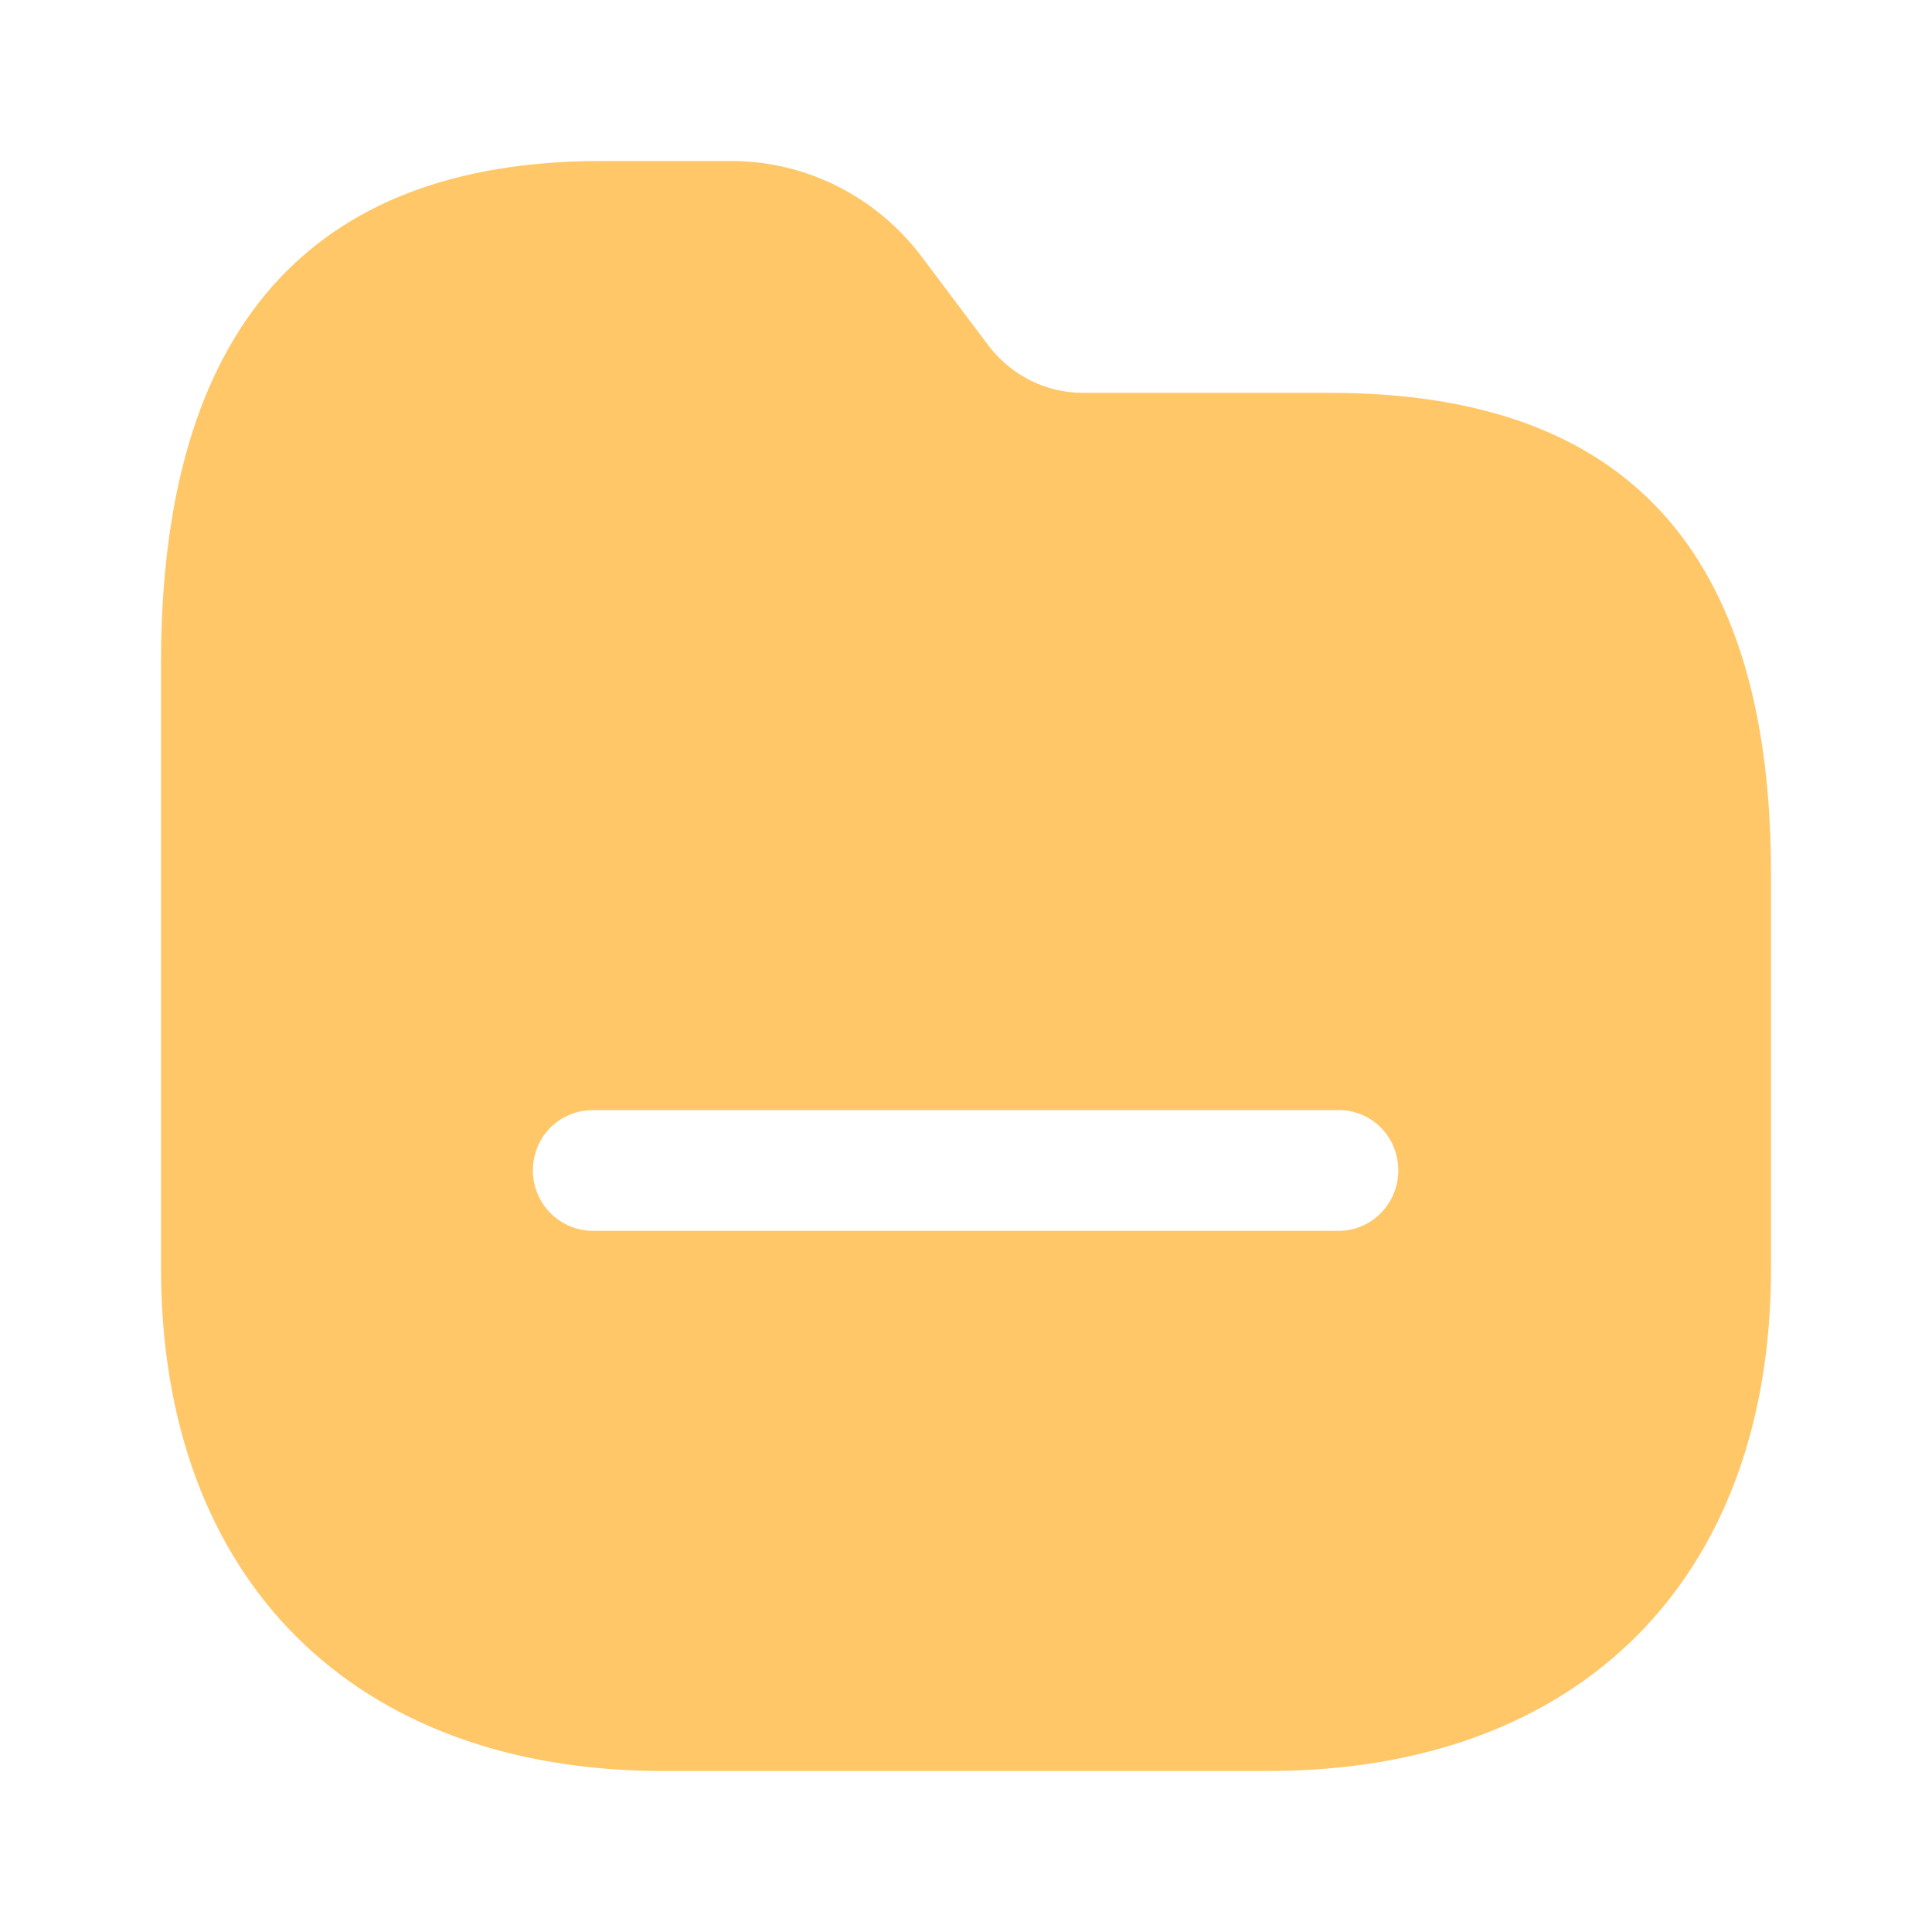
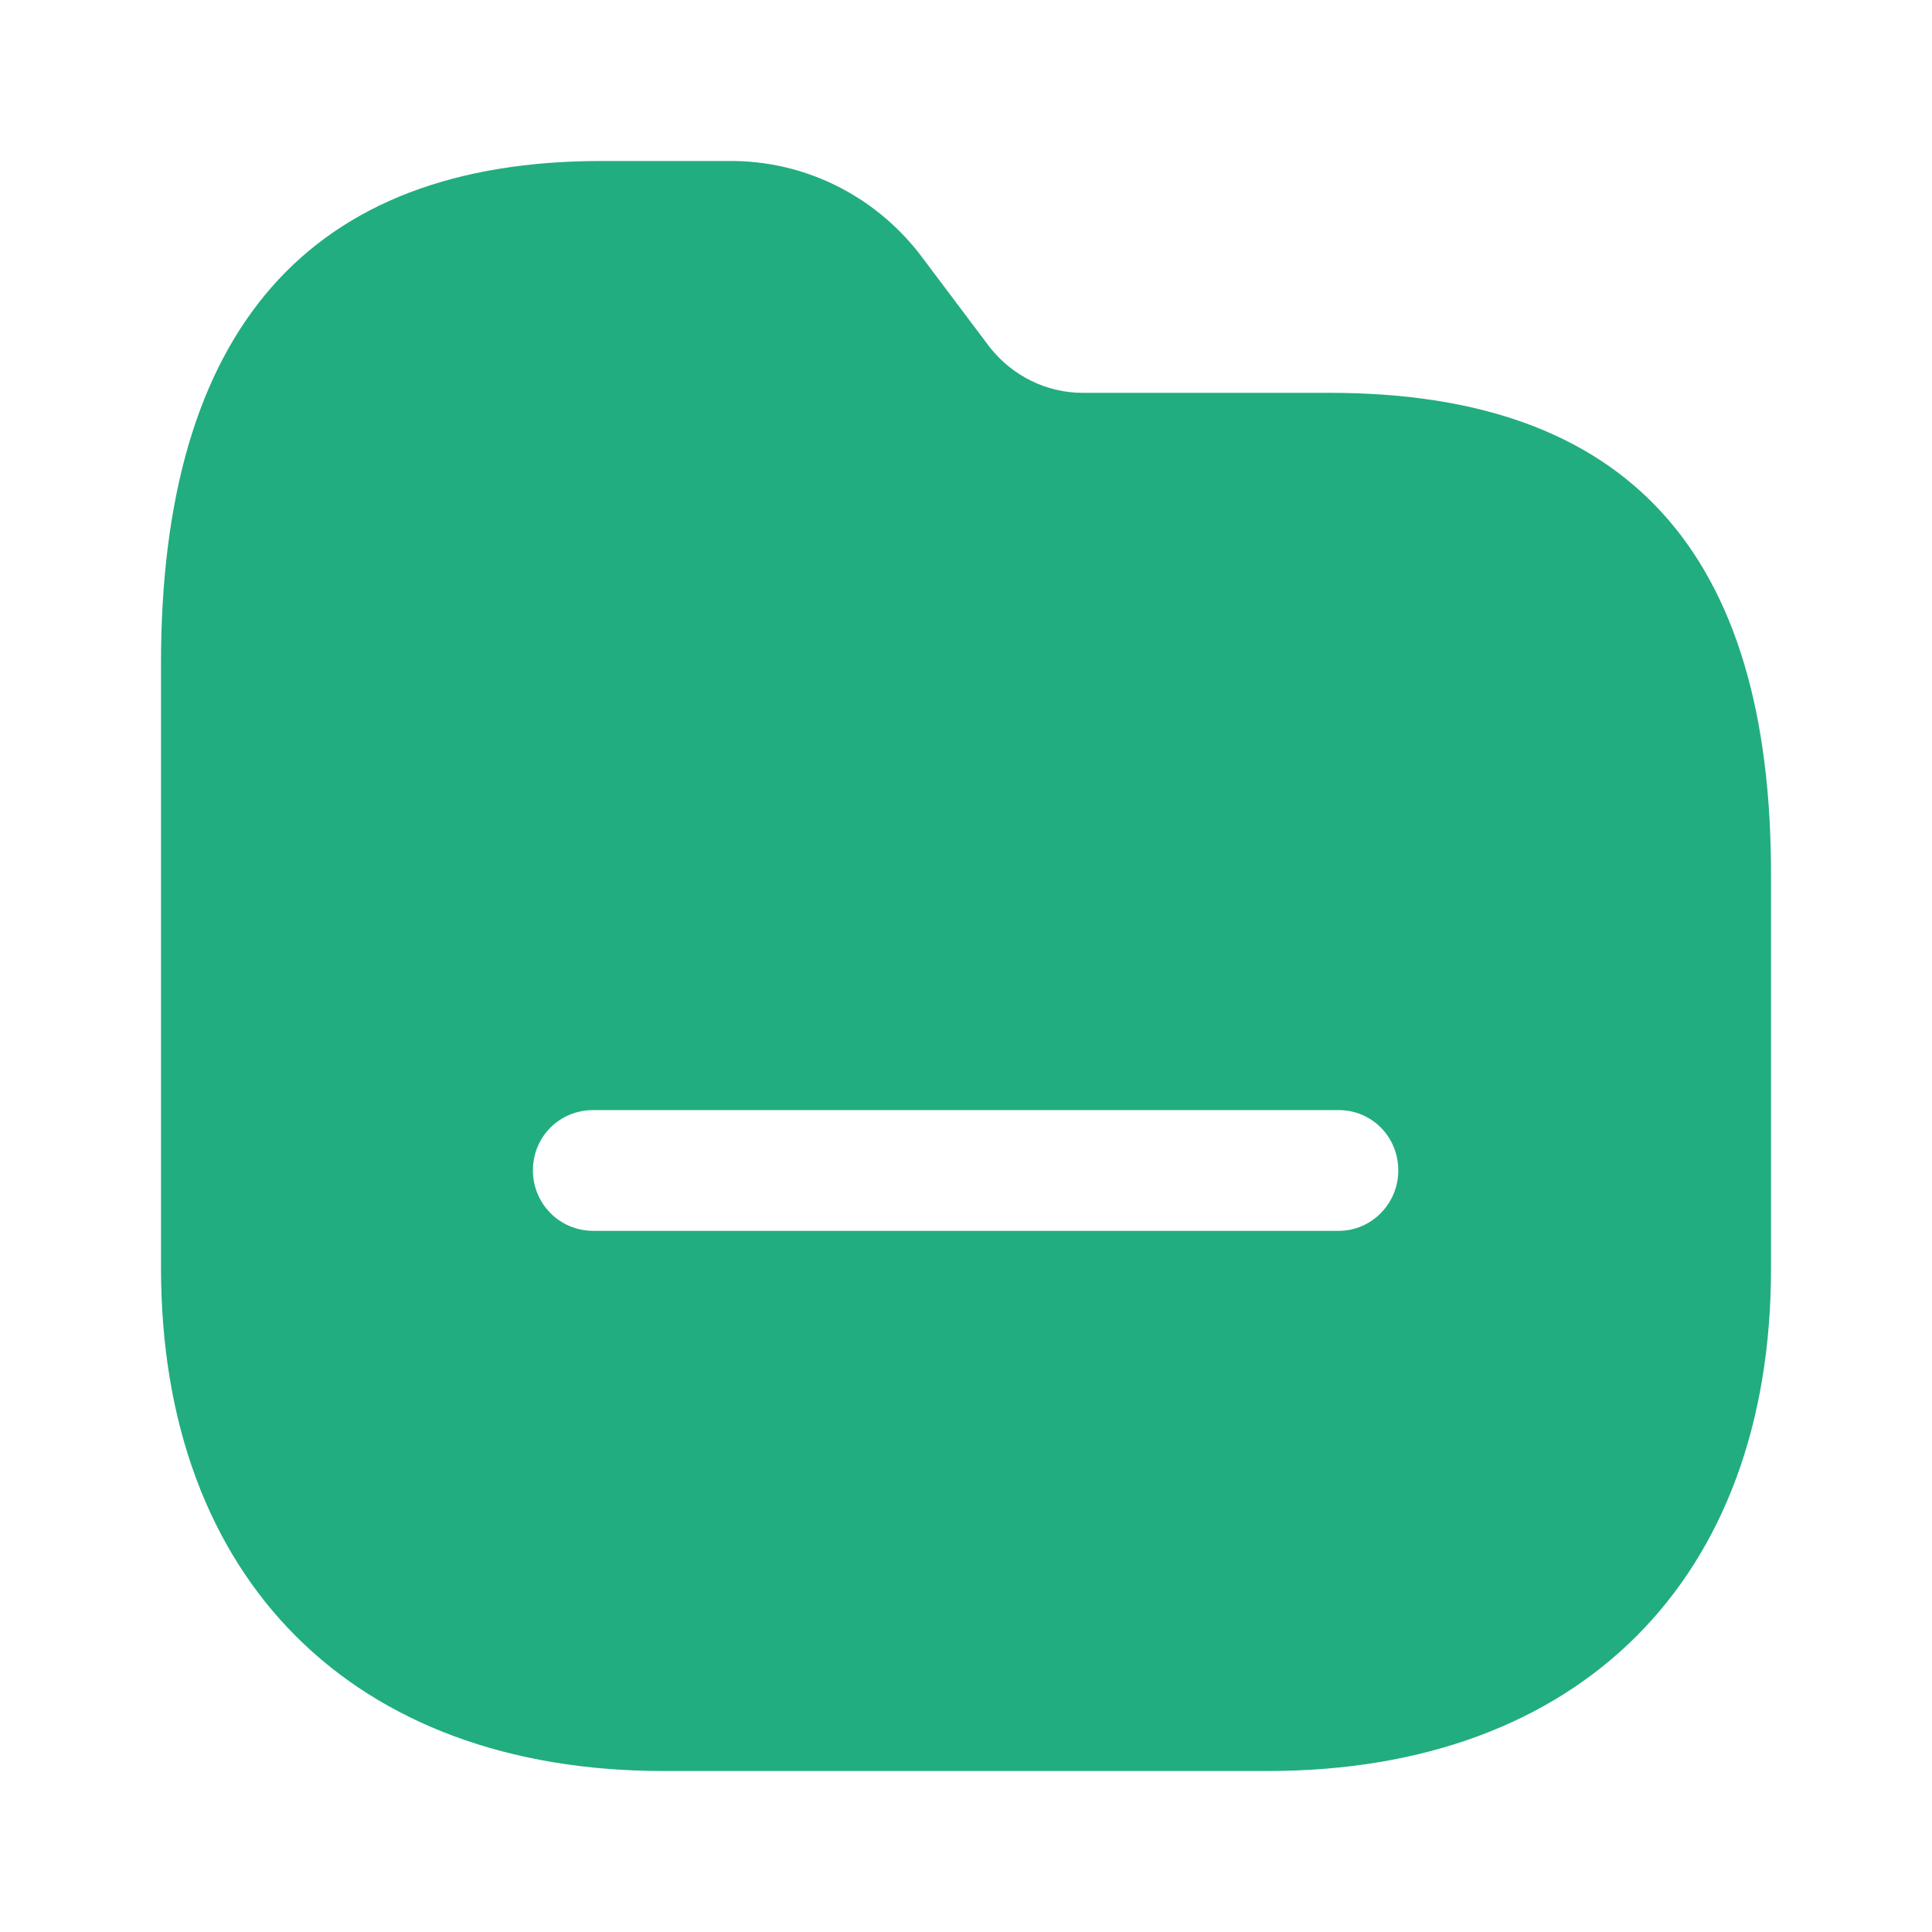
<svg xmlns="http://www.w3.org/2000/svg" width="24" height="24" viewBox="0 0 24 24" fill="none">
-   <path fill-rule="evenodd" clip-rule="evenodd" d="M13.45 4.88H16.52C20.21 4.88 22.01 6.85 22 10.89V15.76C22 19.62 19.62 22 15.75 22H8.24C4.39 22 2 19.62 2 15.75V8.24C2 4.1 3.84 2 7.47 2H9.05C9.981 1.99 10.85 2.42 11.42 3.15L12.3 4.32C12.58 4.67 13 4.88 13.45 4.88ZM7.37 15.29H16.63C17.04 15.29 17.37 14.95 17.37 14.54C17.37 14.12 17.04 13.79 16.63 13.79H7.37C6.95 13.79 6.62 14.12 6.62 14.54C6.62 14.95 6.95 15.29 7.37 15.29Z" fill="#FFC768" />
+   <path fill-rule="evenodd" clip-rule="evenodd" d="M13.45 4.88H16.52C20.21 4.88 22.01 6.85 22 10.89V15.76C22 19.62 19.62 22 15.75 22H8.24C4.39 22 2 19.62 2 15.75V8.24C2 4.1 3.84 2 7.47 2H9.05C9.981 1.99 10.85 2.42 11.42 3.15L12.3 4.32C12.58 4.67 13 4.88 13.45 4.88ZM7.37 15.29H16.63C17.04 15.29 17.37 14.95 17.37 14.54C17.37 14.12 17.04 13.79 16.63 13.79H7.37C6.95 13.79 6.62 14.12 6.62 14.54C6.62 14.95 6.95 15.29 7.37 15.29Z" fill="#21AD80" />
</svg>
